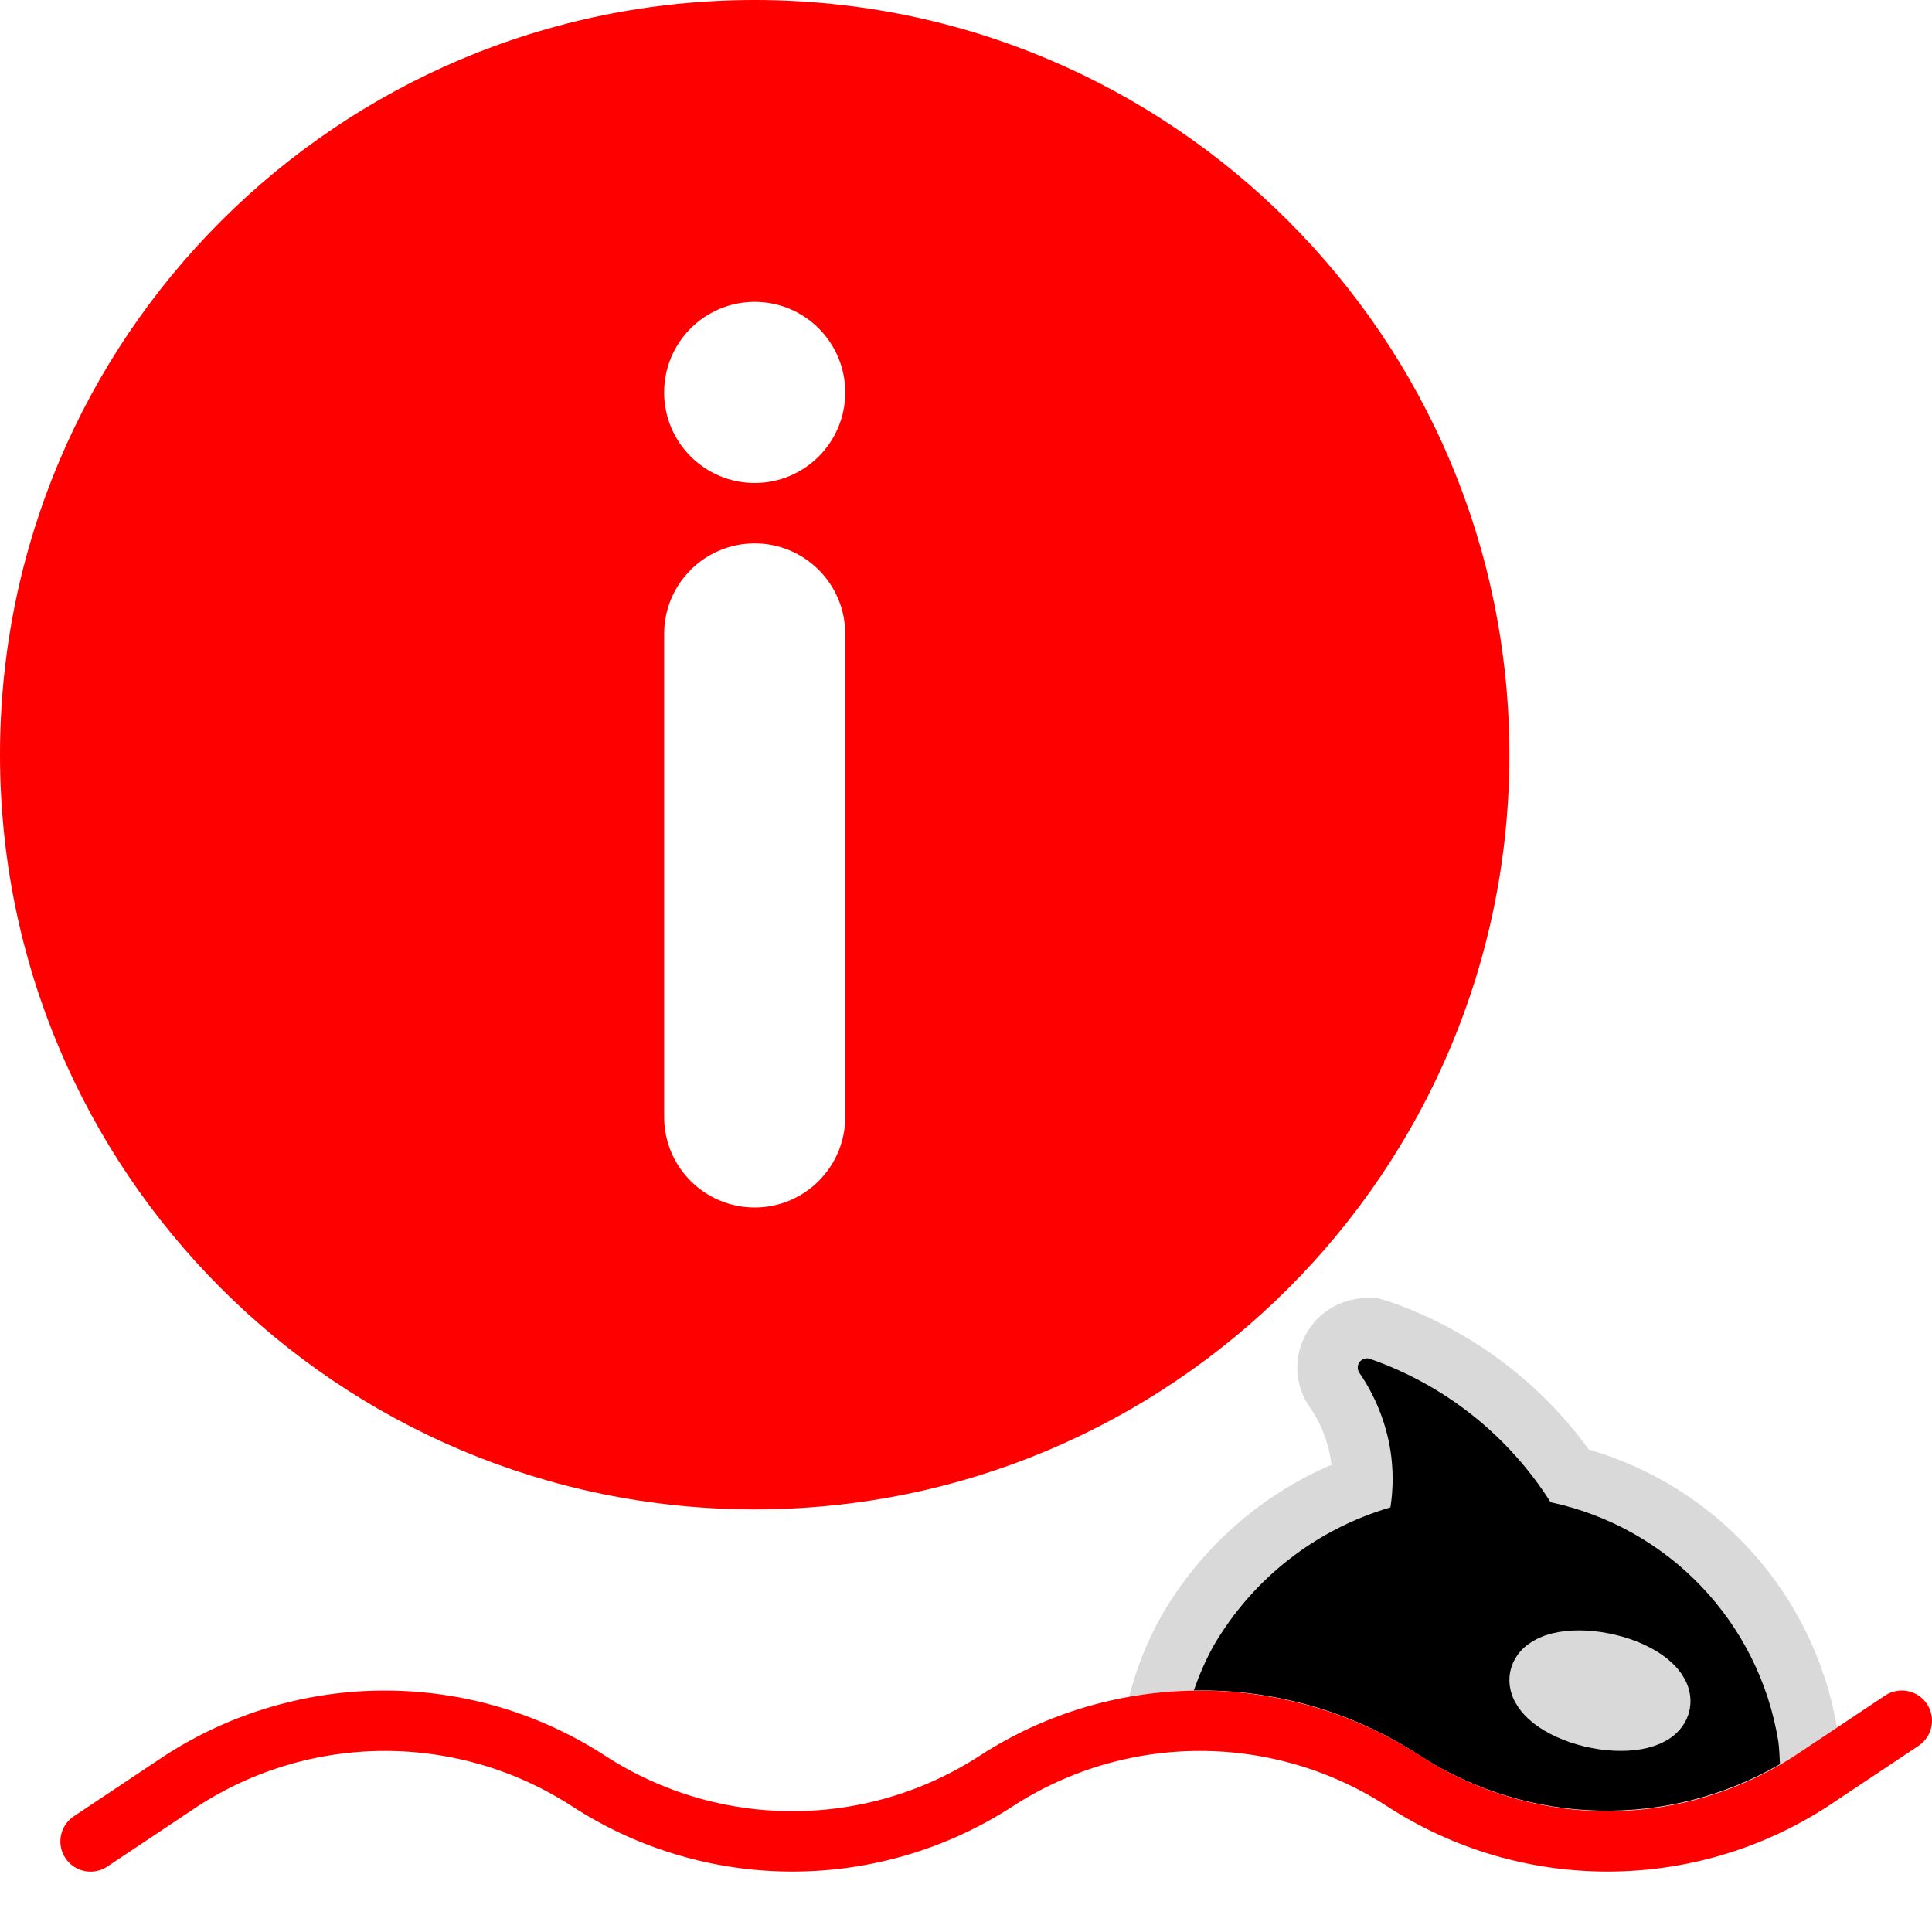
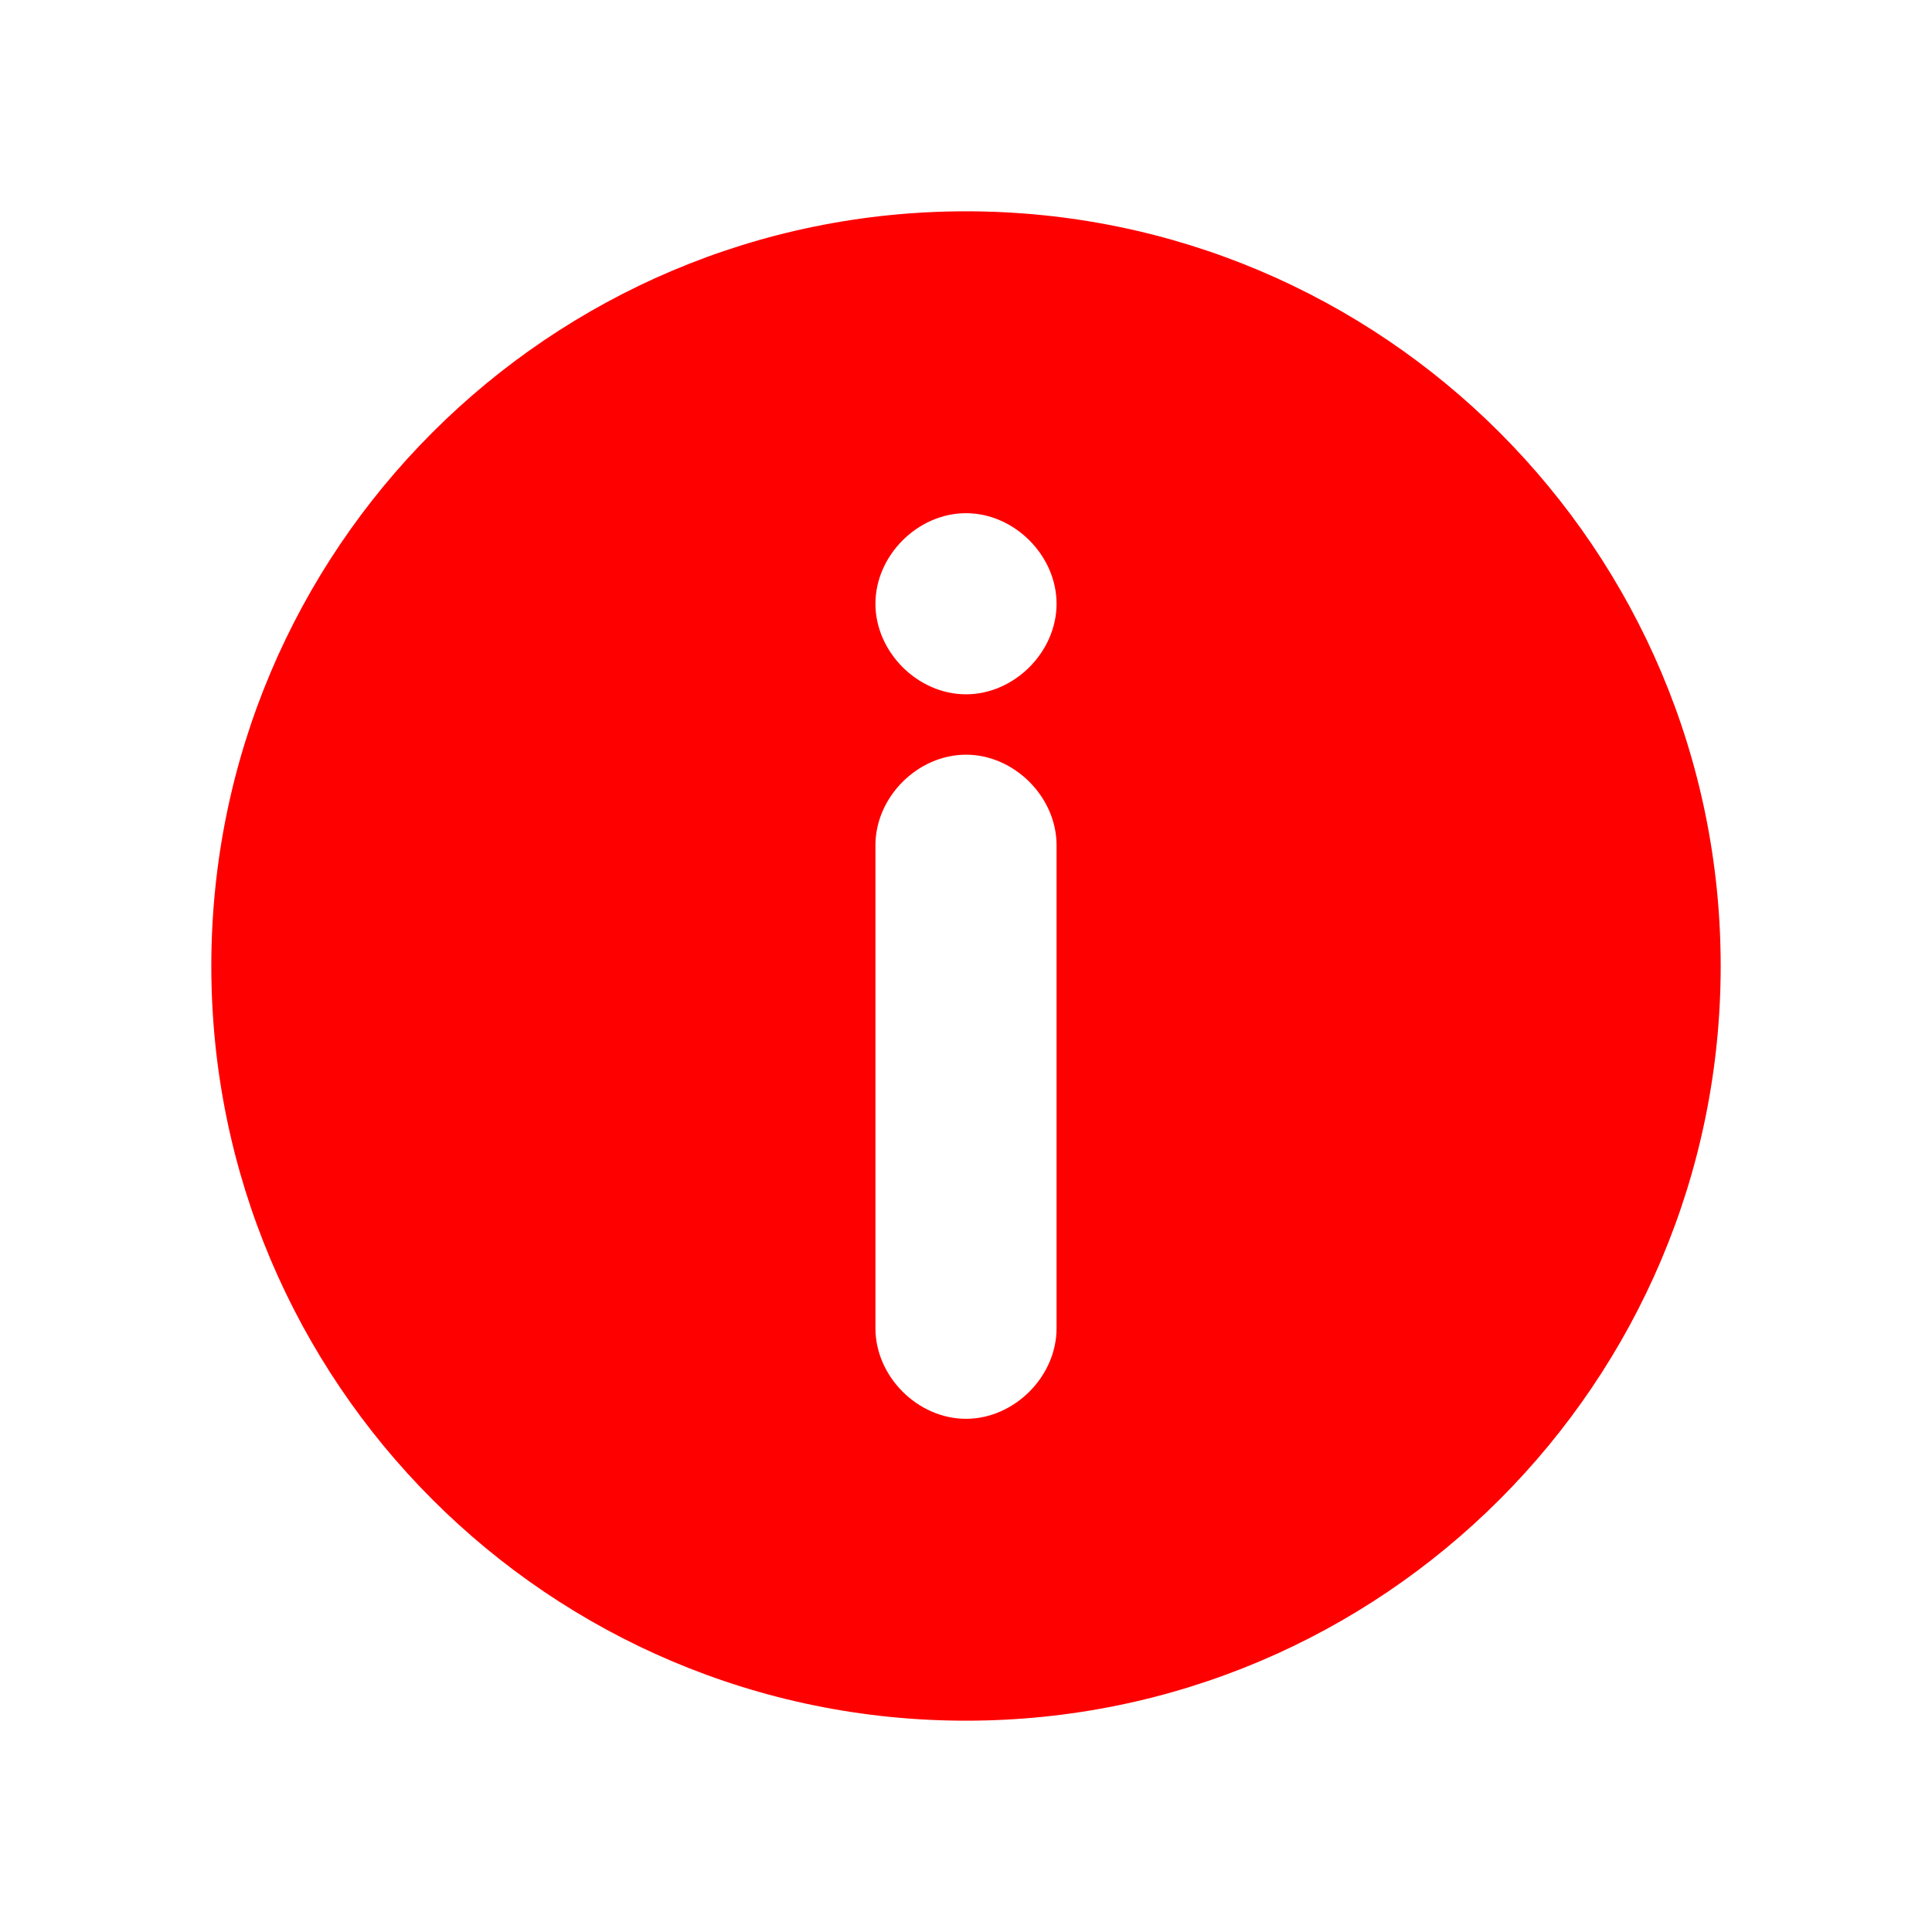
- <svg xmlns="http://www.w3.org/2000/svg" width="32" height="32" viewBox="0 0 32 32">
-   <path d="M23.527,29.084a5.722,5.722,0,0,0,6.2,0l.7-.469a5.816,5.816,0,0,0-4.111-4.606,6.871,6.871,0,0,0-3.285-2.444l-.216-.065h-.169a1.156,1.156,0,0,0-1.027.62,1.138,1.138,0,0,0,.07,1.18,2.116,2.116,0,0,1,.354.88c0,.026.008.053.012.08a5.972,5.972,0,0,0-2.824,2.513,5.511,5.511,0,0,0-.53,1.334A6.626,6.626,0,0,1,23.527,29.084Z" style="fill:#d9d9d9" />
-   <path d="M19.774,28a6.585,6.585,0,0,1,3.753,1.086,5.72,5.72,0,0,0,5.955.134c-.008-.127-.01-.254-.028-.38h0a4.84,4.84,0,0,0-3.771-3.958A5.8,5.8,0,0,0,22.7,22.51a.153.153,0,0,0-.188.223,3.165,3.165,0,0,1,.518,1.29,3.076,3.076,0,0,1,0,.944,5.022,5.022,0,0,0-2.934,2.3h0A4.611,4.611,0,0,0,19.774,28Z" />
-   <path d="M26.361,28.441c.546.13,1.052.039,1.129-.2s-.3-.546-.851-.677-1.052-.039-1.129.2S25.814,28.31,26.361,28.441Z" style="fill:#d9d9d9;stroke:#d9d9d9;stroke-miterlimit:10" />
-   <path d="M12.5,0A12.5,12.5,0,1,0,25,12.5,12.5,12.5,0,0,0,12.5,0Zm0,5A1.5,1.5,0,1,1,11,6.5,1.5,1.5,0,0,1,12.5,5ZM11,10.5a1.5,1.5,0,0,1,3,0v8a1.5,1.5,0,0,1-3,0Z" style="fill:#FF0000" />
-   <path d="M1.5,30.5l1.5-1a6.2,6.2,0,0,1,6.75,0h0a6.2,6.2,0,0,0,6.75,0h0a6.2,6.2,0,0,1,6.75,0h0a6.2,6.2,0,0,0,6.75,0l1.5-1" style="fill:none;stroke:#FF0000;stroke-linecap:round;stroke-linejoin:round" />
+ <svg xmlns="http://www.w3.org/2000/svg" id="_레이어_1" data-name="레이어_1" width="11.3mm" height="11.3mm" baseProfile="tiny" version="1.2" viewBox="0 0 32 32">
+   <path d="M16,3.5c-6.9,0-12.5,5.6-12.5,12.5s5.6,12.5,12.5,12.5,12.5-5.6,12.5-12.5S22.9,3.5,16,3.5ZM16,8.5c.8,0,1.5.7,1.5,1.5s-.7,1.5-1.5,1.5-1.5-.7-1.5-1.5.7-1.5,1.5-1.5ZM14.5,14c0-.8.7-1.5,1.5-1.5s1.5.7,1.5,1.5v8c0,.8-.7,1.5-1.5,1.5s-1.5-.7-1.5-1.5v-8Z" fill="red" />
</svg>
